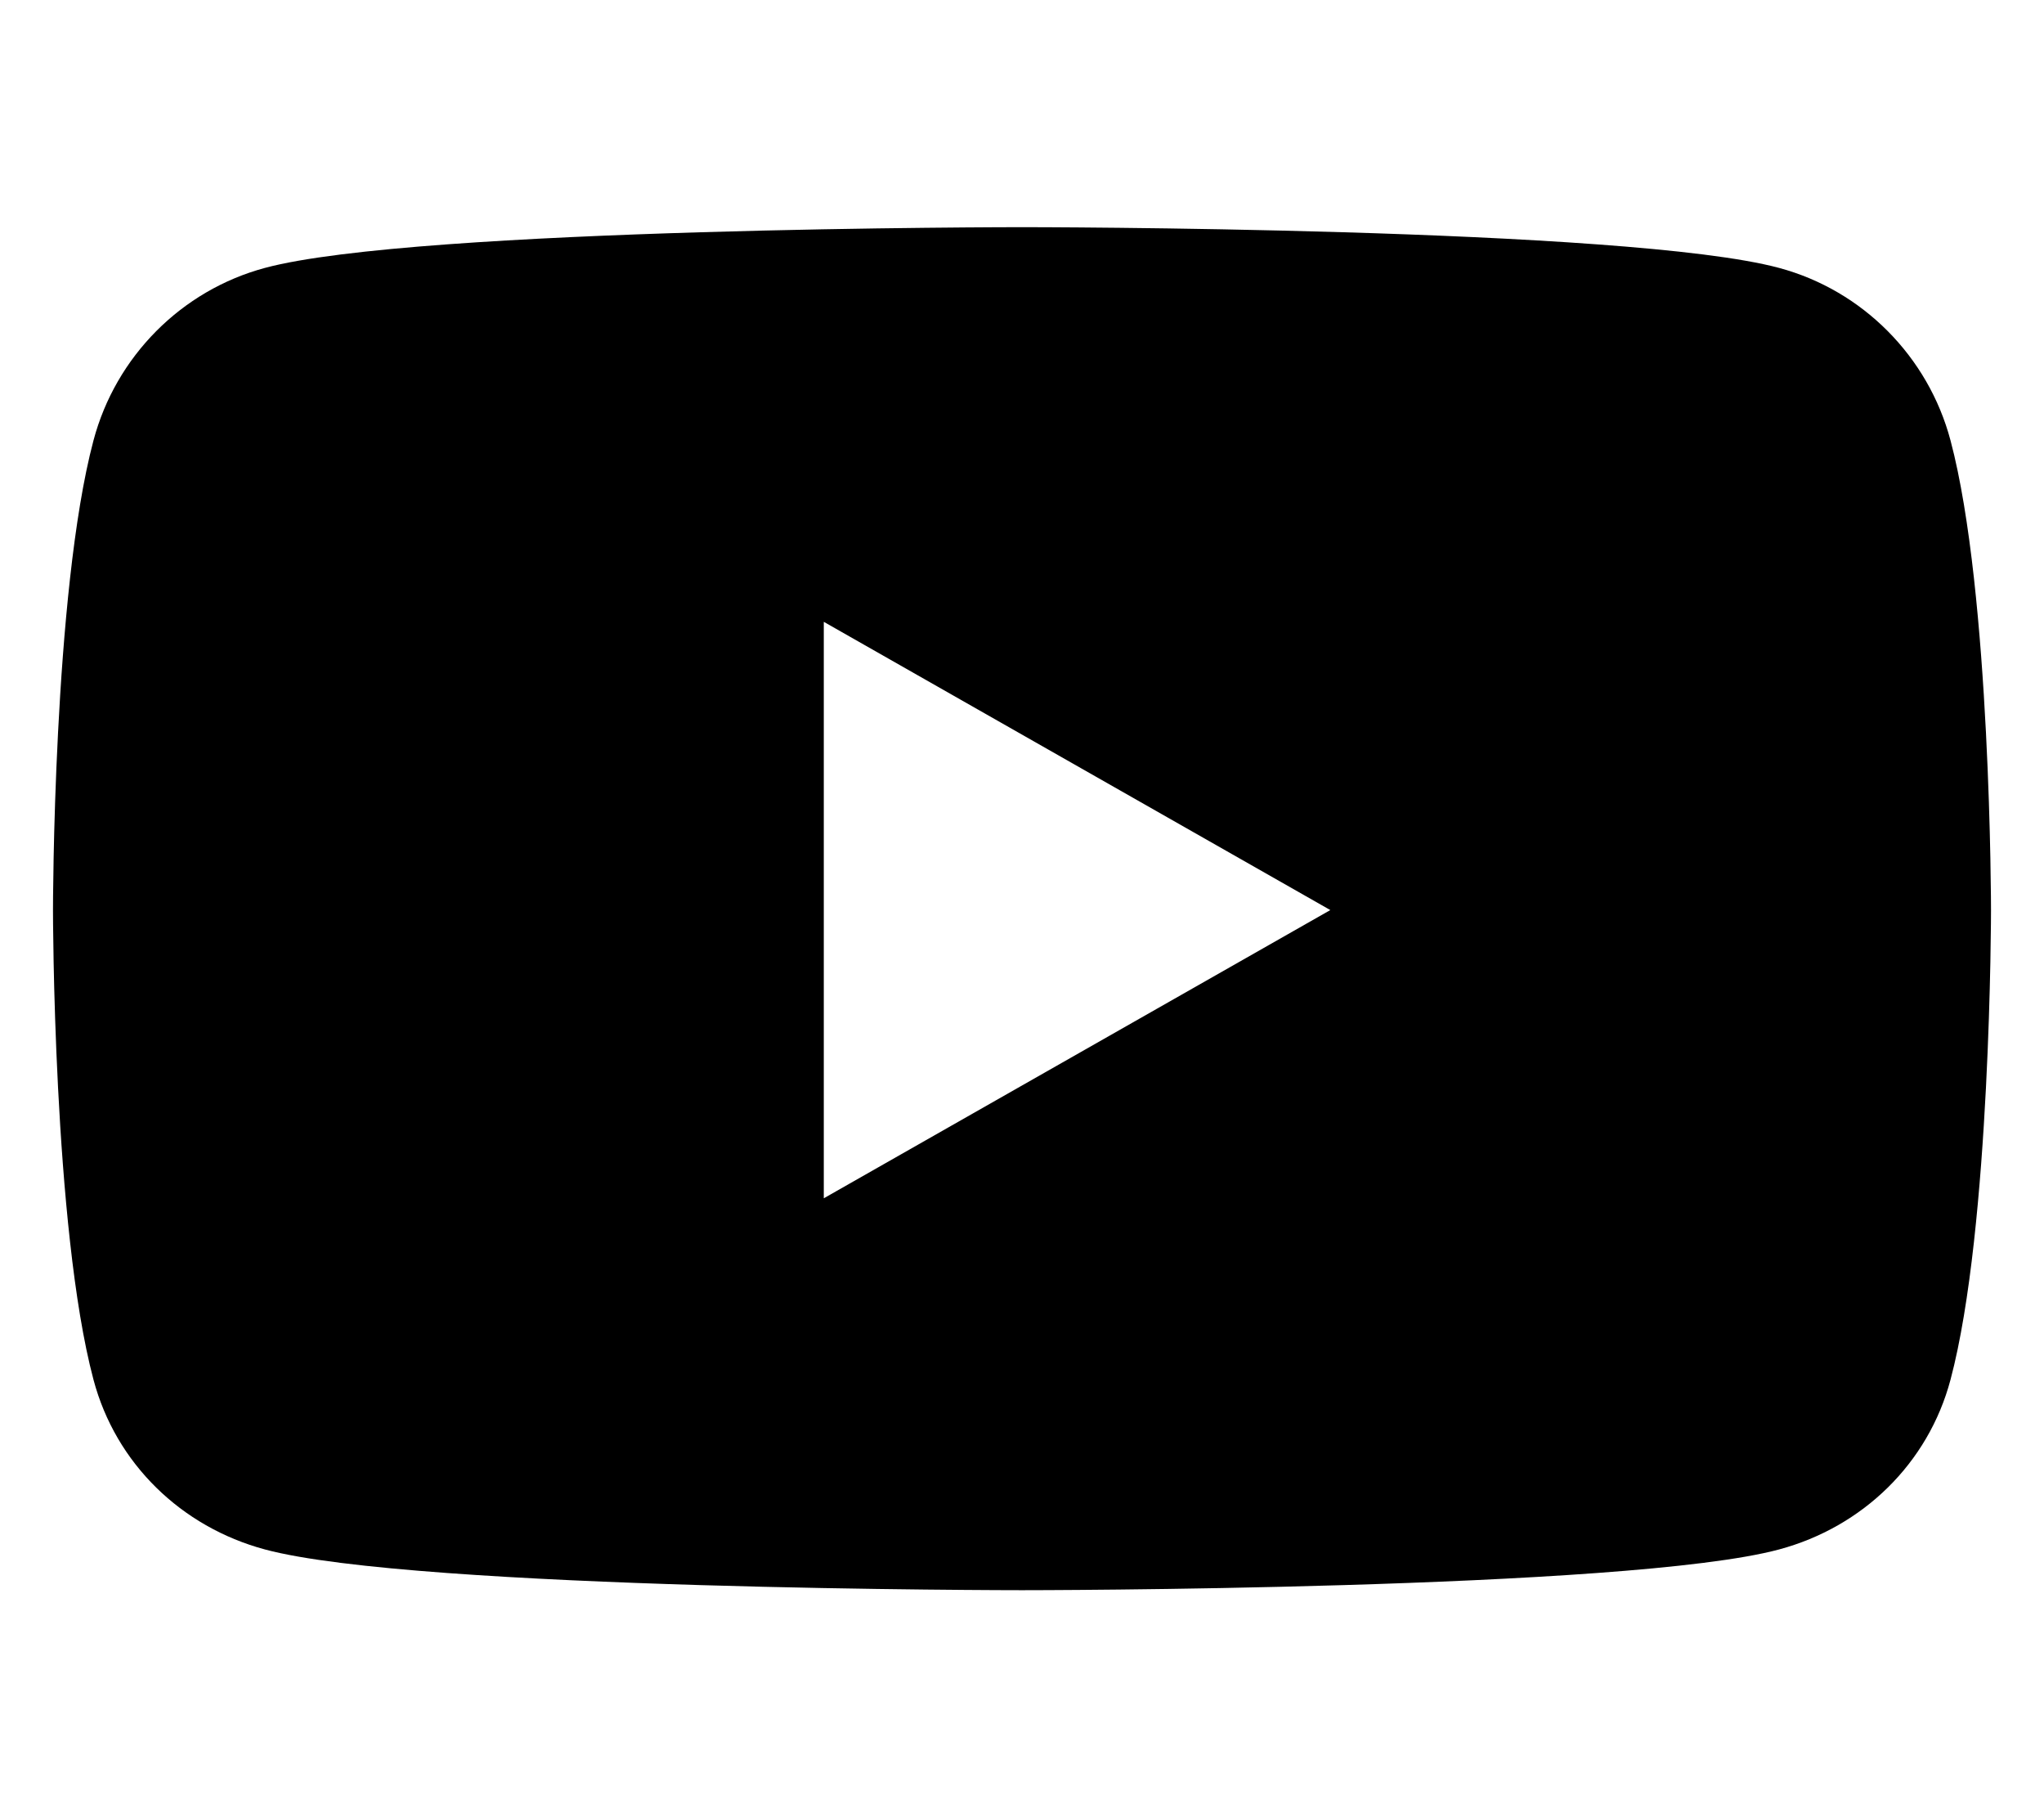
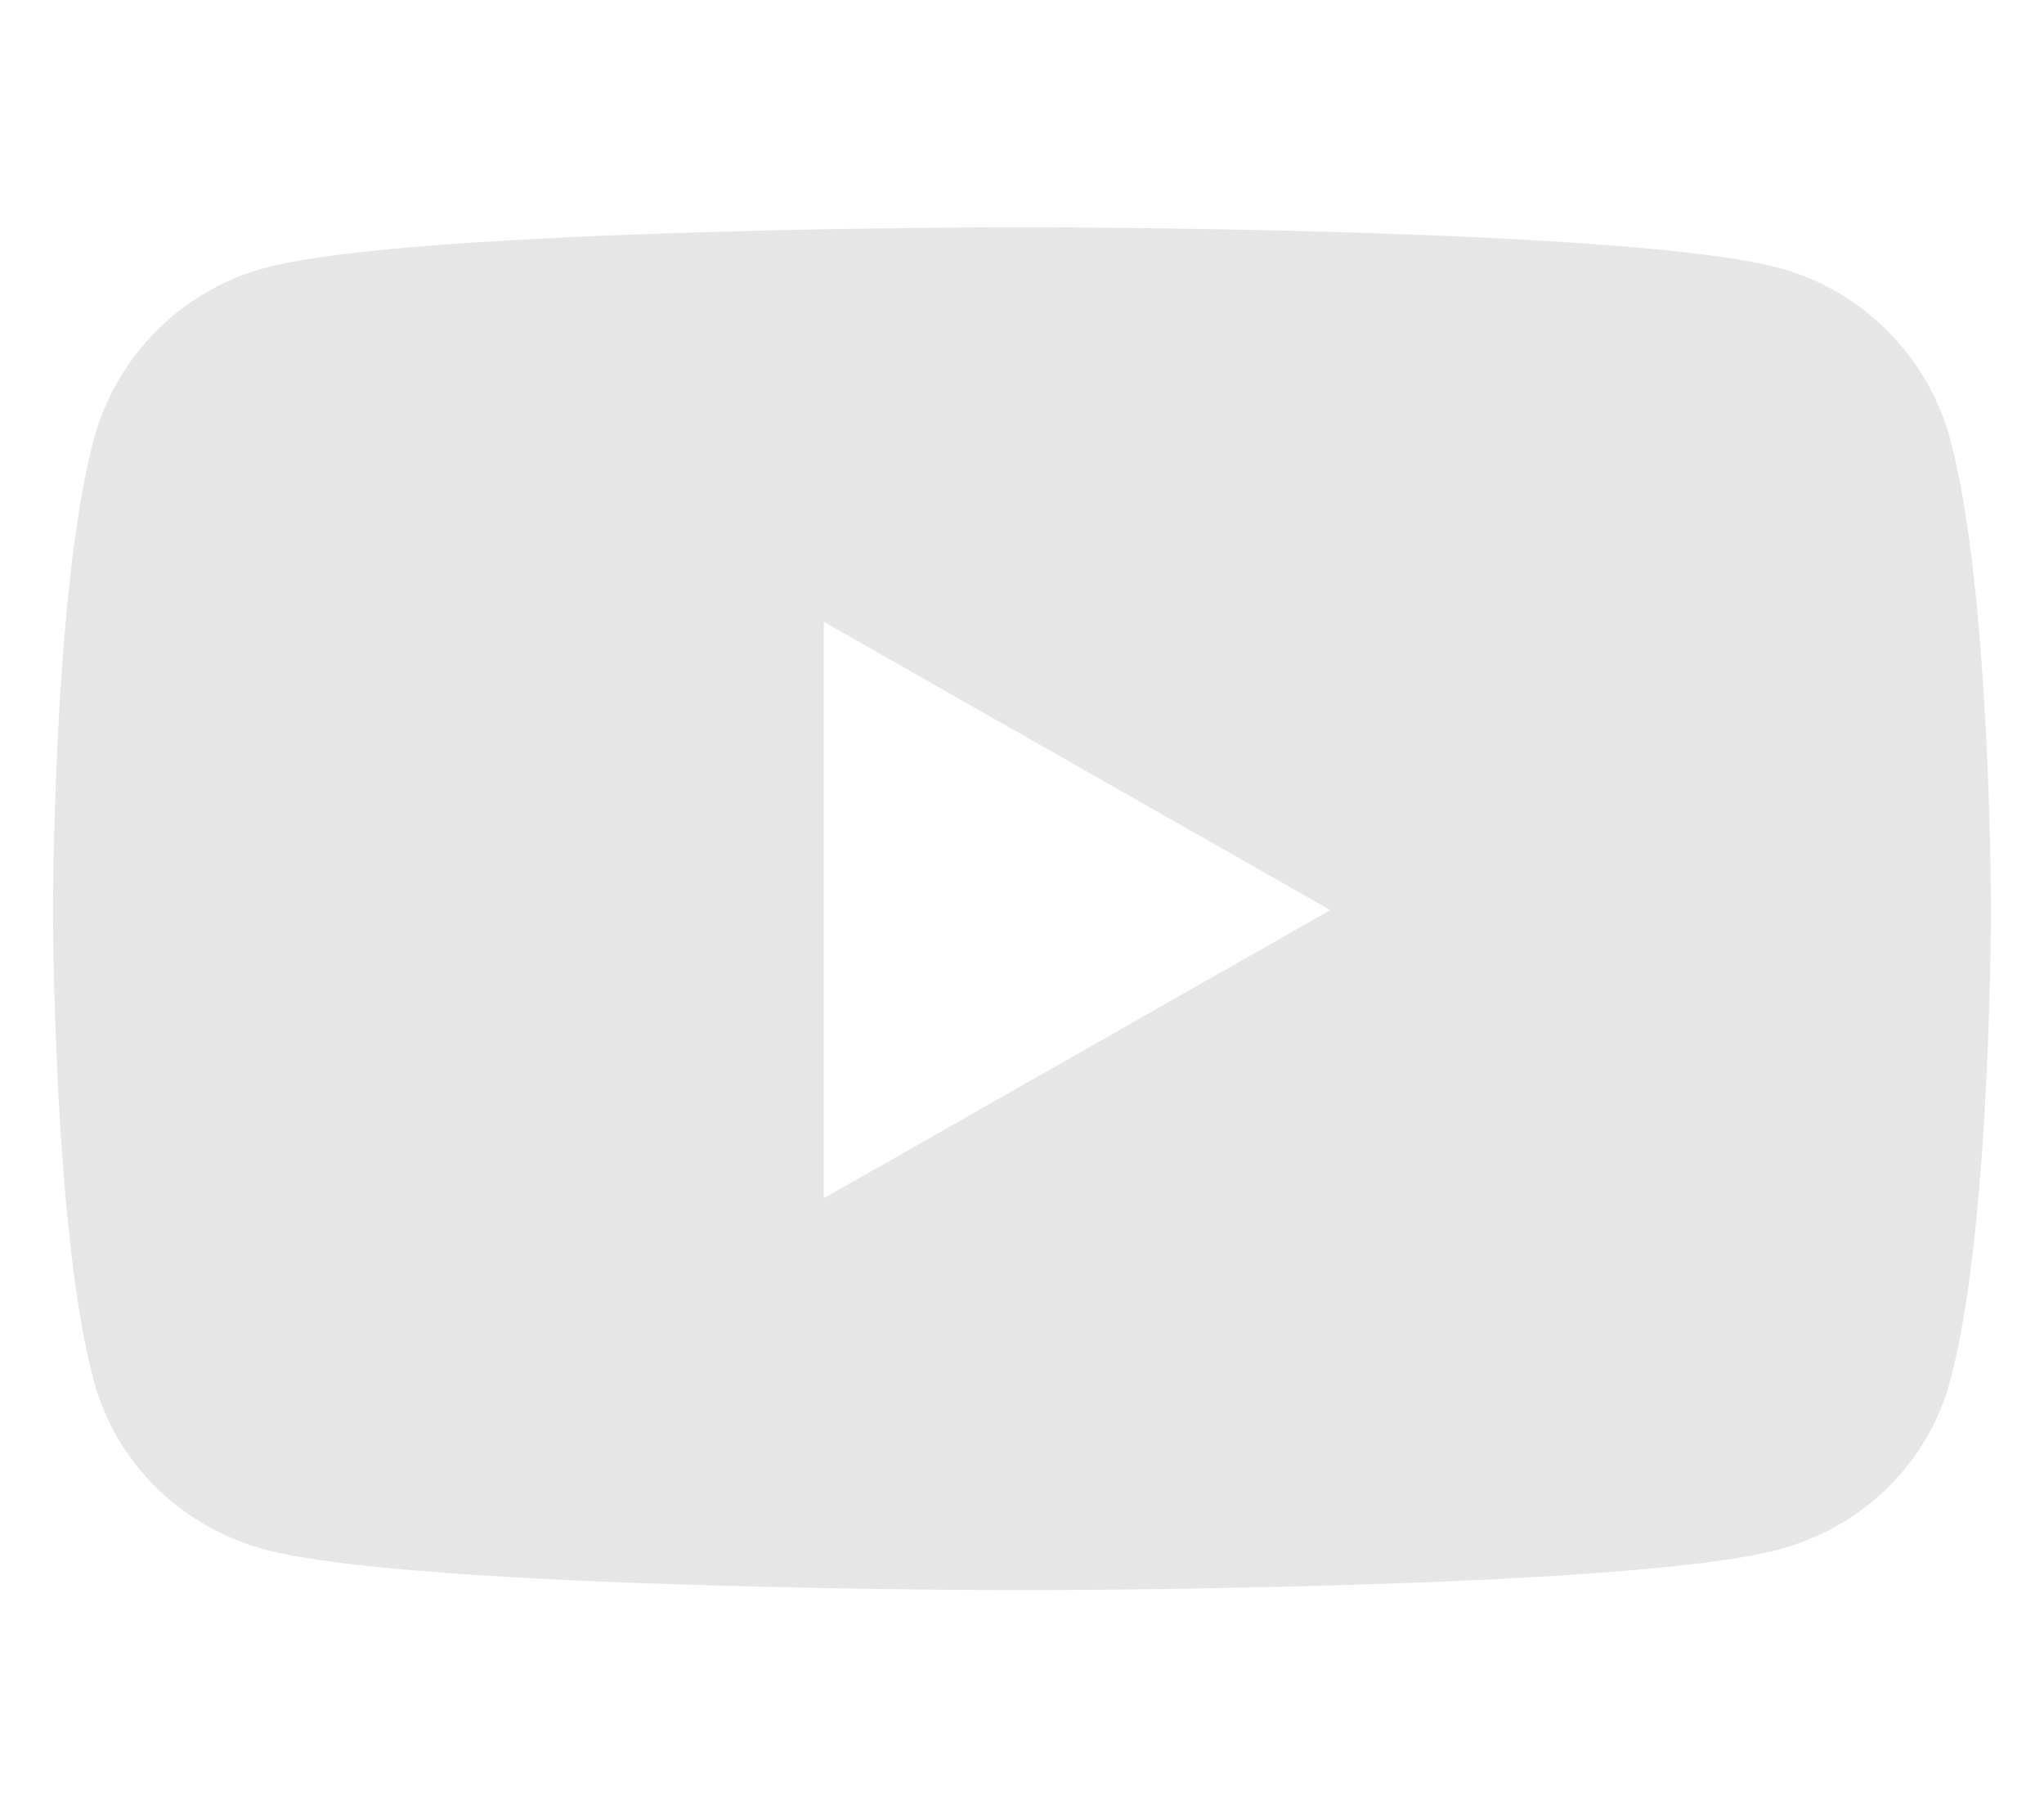
- <svg xmlns="http://www.w3.org/2000/svg" viewBox="0 0 576 512">
+ <svg xmlns="http://www.w3.org/2000/svg" style="fill: #e6e6e6;" viewBox="0 0 576 512">
  <path d="M549.655 124.083c-6.281-23.65-24.787-42.276-48.284-48.597C458.781 64 288 64 288 64S117.22 64 74.629 75.486c-23.497 6.322-42.003 24.947-48.284 48.597-11.412 42.867-11.412 132.305-11.412 132.305s0 89.438 11.412 132.305c6.281 23.65 24.787 41.5 48.284 47.821C117.22 448 288 448 288 448s170.78 0 213.371-11.486c23.497-6.321 42.003-24.171 48.284-47.821 11.412-42.867 11.412-132.305 11.412-132.305s0-89.438-11.412-132.305zm-317.51 213.508V175.185l142.739 81.205-142.739 81.201z" />
</svg>
